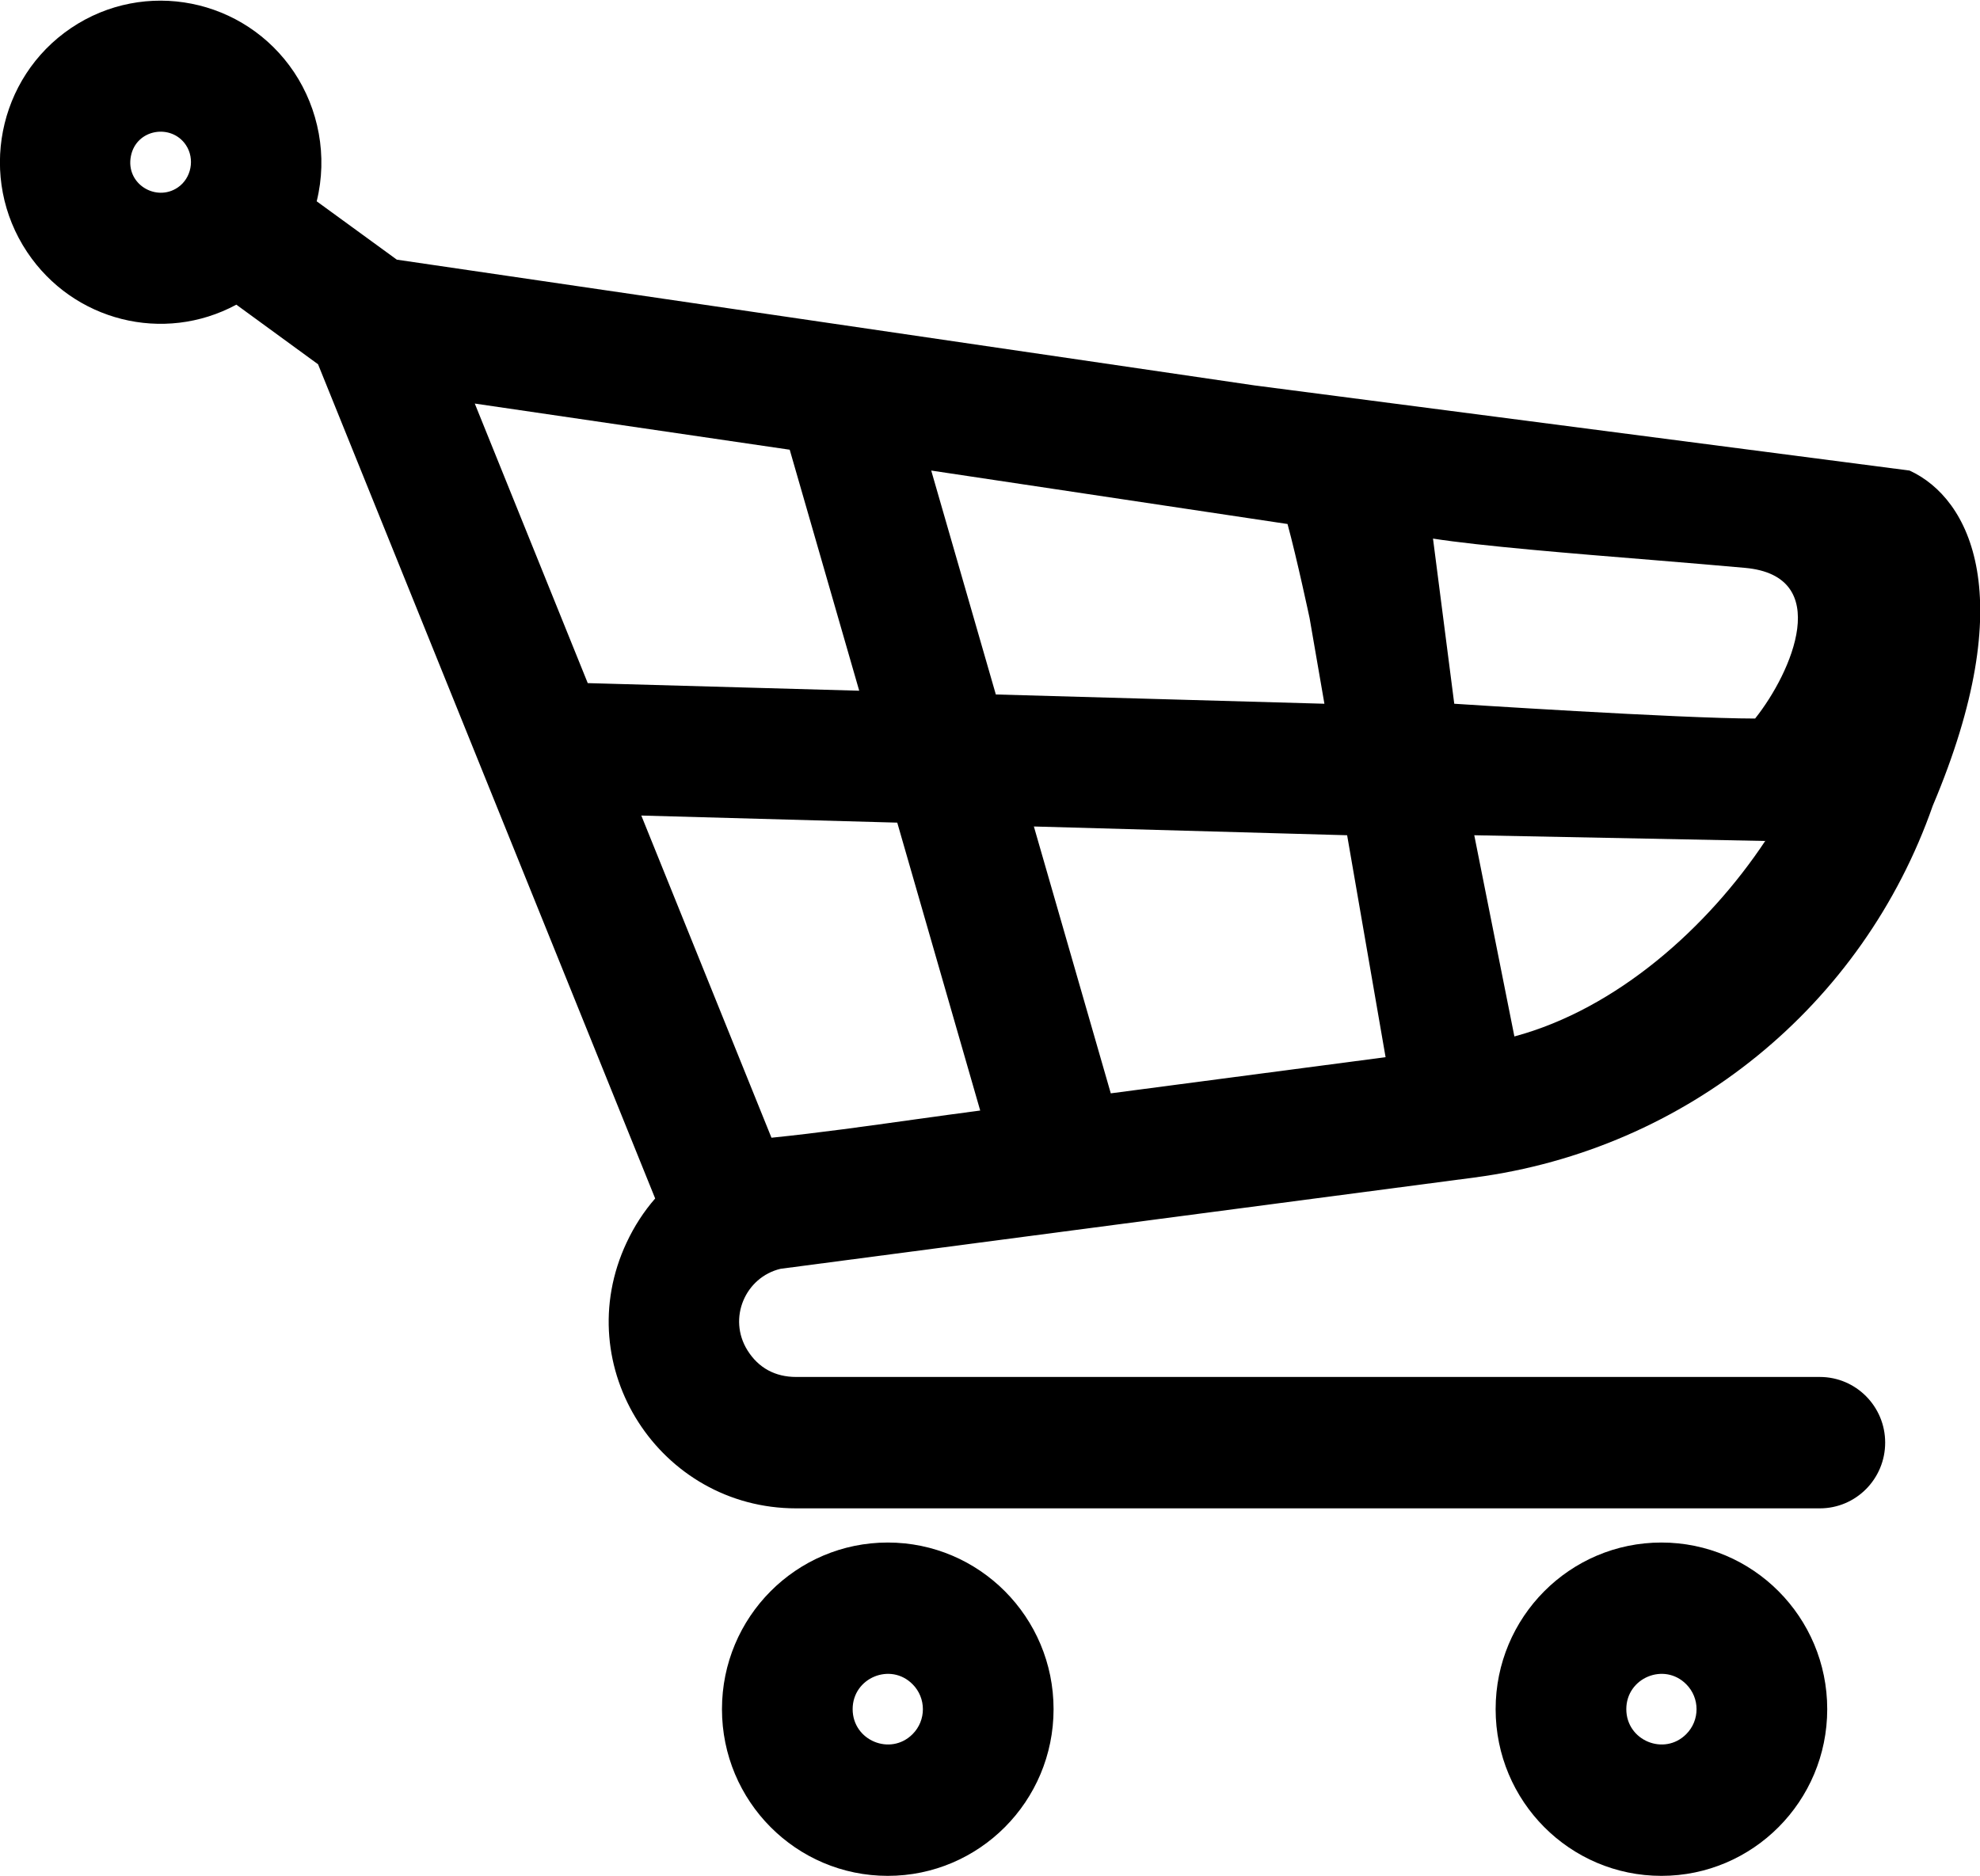
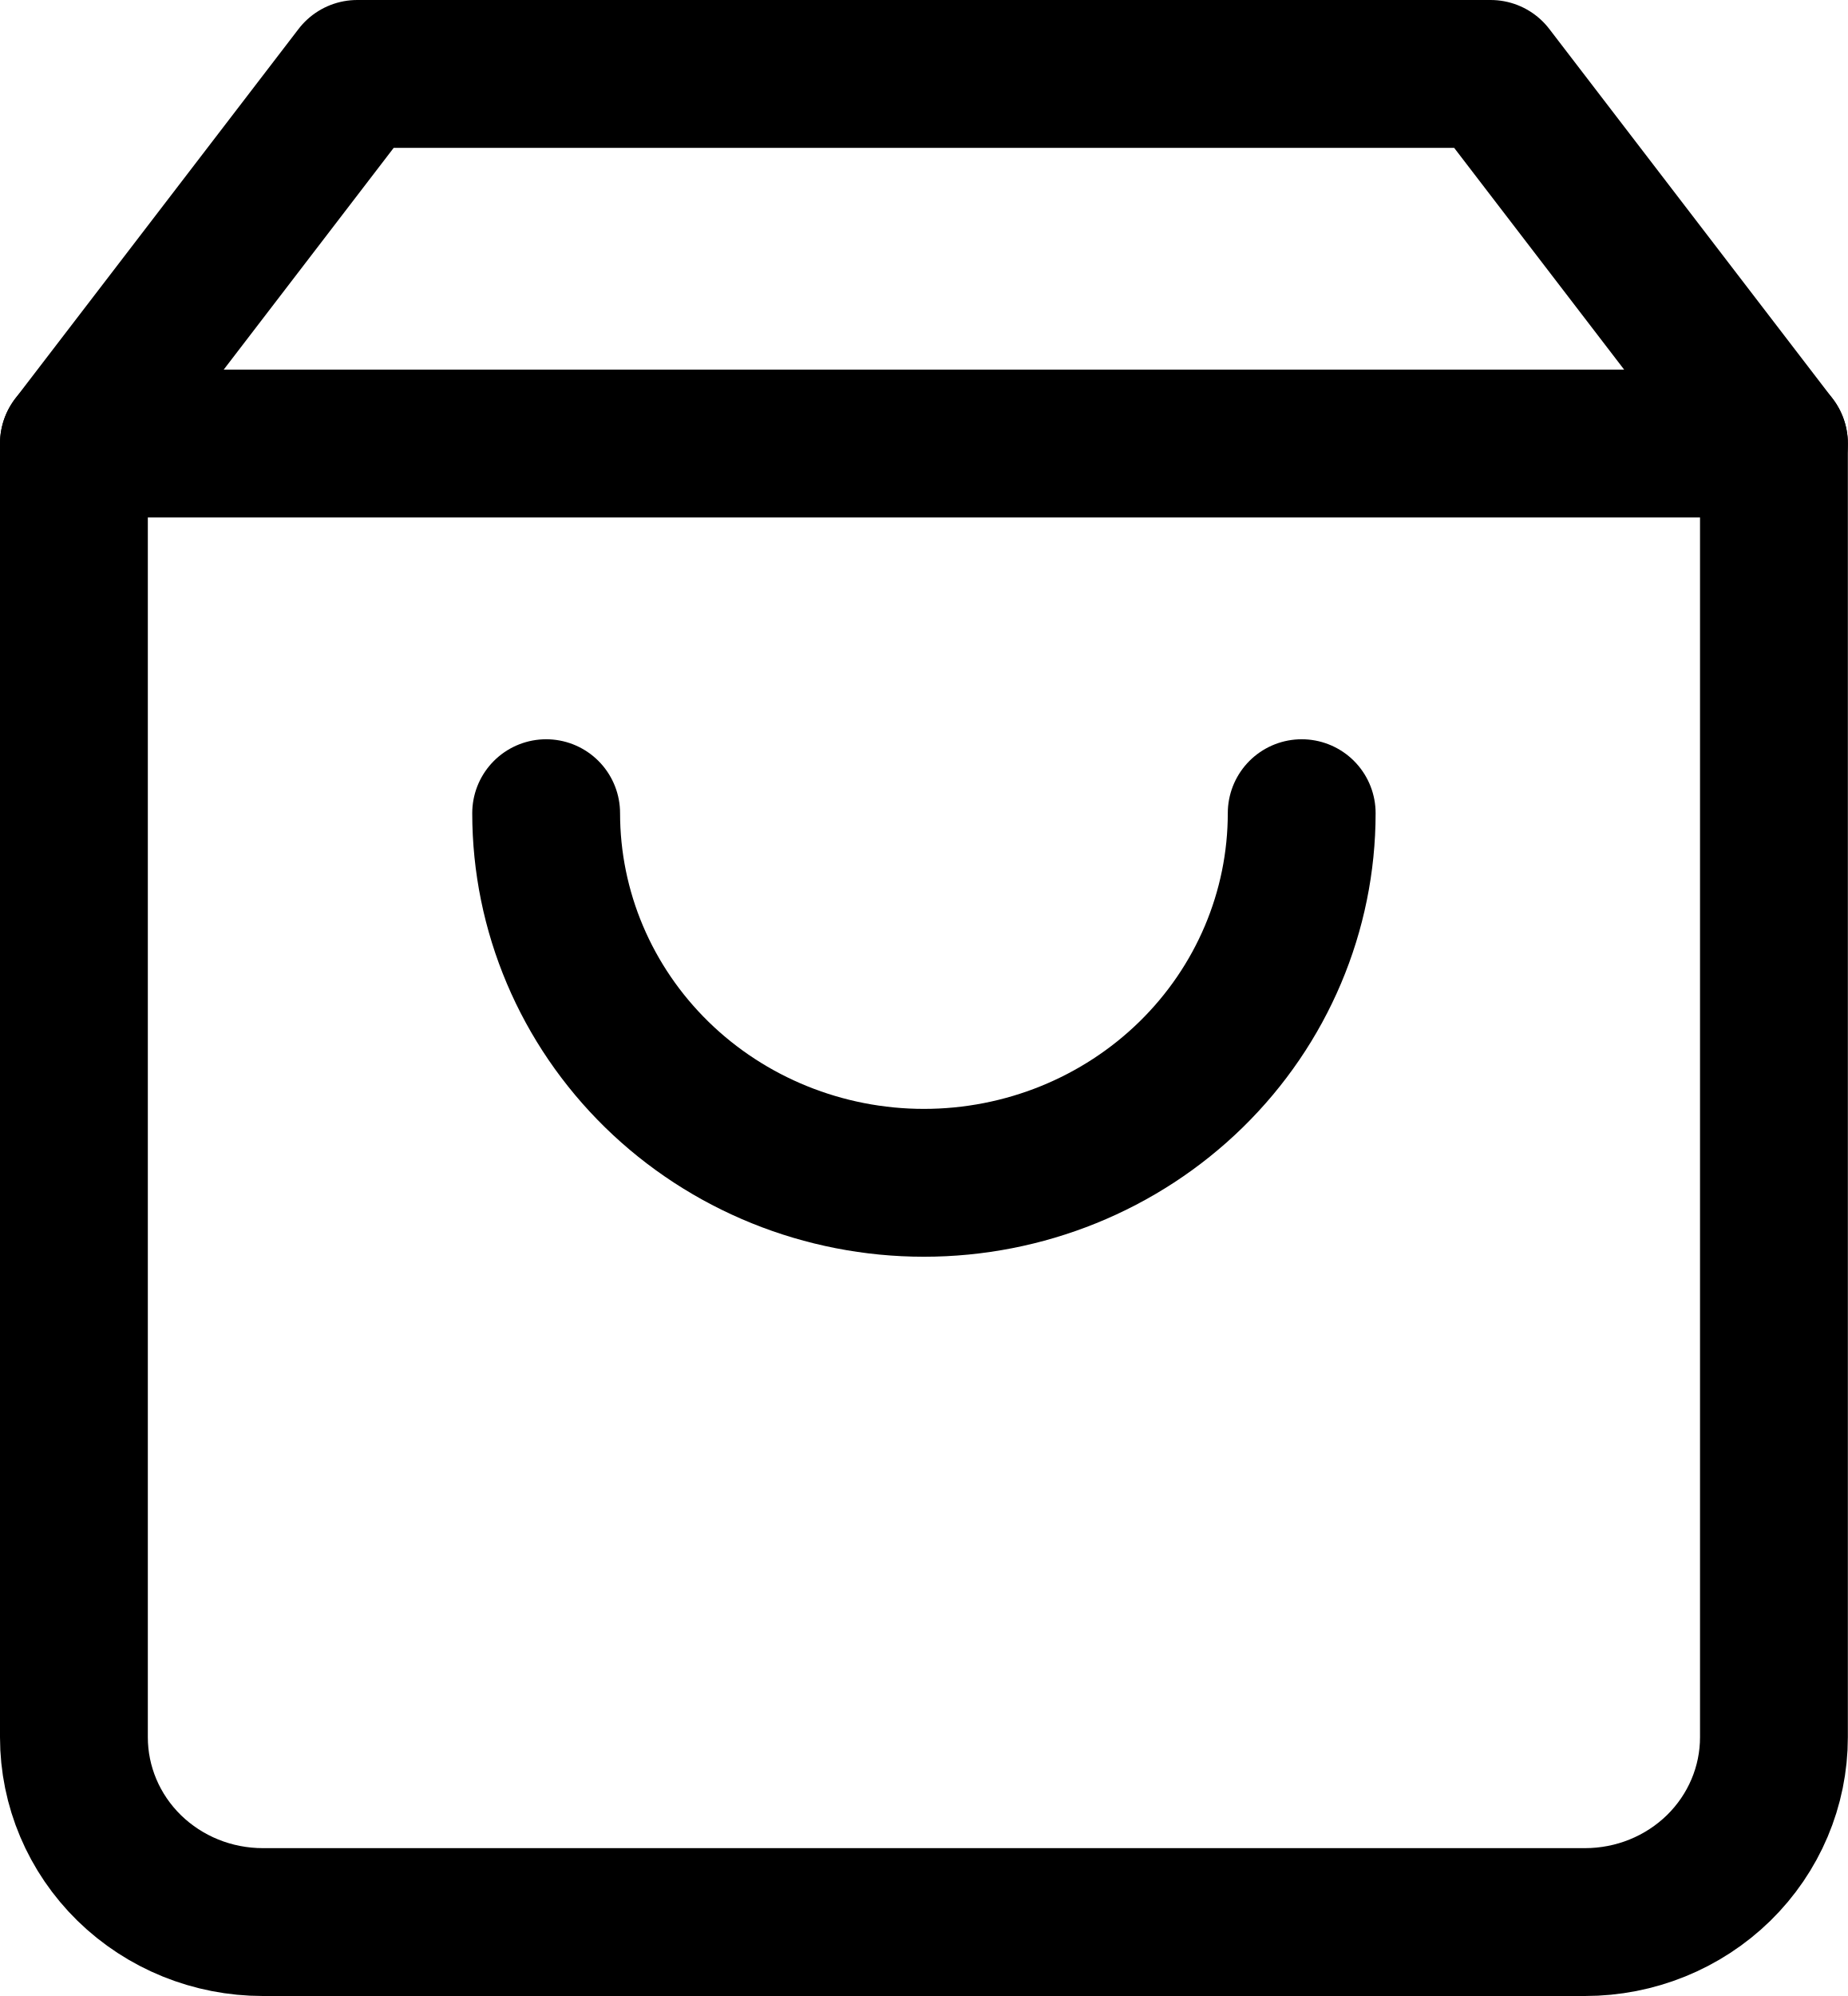
- <svg xmlns="http://www.w3.org/2000/svg" width="19" height="18" viewBox="0 0 19 18" fill="none">
-   <path fill-rule="evenodd" clip-rule="evenodd" d="M8.519 14.804C9.397 14.804 10.11 15.52 10.11 16.403C10.11 17.287 9.397 18.003 8.519 18.003C7.64 18.003 6.928 17.287 6.928 16.403C6.928 15.52 7.64 14.804 8.519 14.804ZM8.182 16.403C8.182 16.102 8.546 15.951 8.757 16.164C8.889 16.296 8.889 16.511 8.757 16.643C8.546 16.855 8.182 16.705 8.182 16.403Z" fill="currentColor" />
-   <path fill-rule="evenodd" clip-rule="evenodd" d="M15.943 14.804C16.821 14.804 17.534 15.52 17.534 16.403C17.534 17.287 16.821 18.003 15.943 18.003C15.064 18.003 14.352 17.287 14.352 16.403C14.352 15.52 15.064 14.804 15.943 14.804ZM15.606 16.403C15.606 16.102 15.97 15.951 16.181 16.164C16.313 16.296 16.313 16.511 16.181 16.643C15.97 16.855 15.606 16.705 15.606 16.403Z" fill="currentColor" />
-   <path fill-rule="evenodd" clip-rule="evenodd" d="M14.147 11.301C16.191 11.032 17.877 9.648 18.547 7.732C19.394 5.73 18.905 4.783 18.324 4.516L12.039 3.699L3.808 2.492L3.039 1.932C3.147 1.496 3.056 1.044 2.822 0.693C2.347 -0.017 1.39 -0.208 0.682 0.269C-0.024 0.746 -0.214 1.709 0.261 2.42C0.702 3.081 1.568 3.301 2.268 2.924L3.052 3.496L6.287 11.502C6.179 11.626 6.087 11.767 6.013 11.925C5.452 13.12 6.333 14.476 7.64 14.476H17.463C17.809 14.476 18.09 14.194 18.09 13.845C18.09 13.497 17.809 13.215 17.463 13.215H7.64C7.439 13.215 7.279 13.129 7.173 12.96C6.98 12.651 7.153 12.257 7.49 12.177L14.147 11.301ZM12.355 5.029L8.936 4.516L9.556 6.665L12.709 6.754L12.567 5.933C12.567 5.933 12.445 5.359 12.355 5.029ZM1.784 1.392C1.645 1.184 1.307 1.236 1.256 1.499C1.204 1.767 1.498 1.94 1.705 1.8C1.837 1.711 1.872 1.524 1.784 1.392ZM8.775 10.744C8.986 10.715 9.197 10.685 9.406 10.658L8.61 7.895L6.154 7.827L7.403 10.919C7.856 10.873 8.317 10.808 8.775 10.744H8.775L8.775 10.744ZM9.921 7.932L10.659 10.493L13.296 10.146L12.927 8.016L9.921 7.932ZM5.64 6.556L8.245 6.629L7.578 4.316L4.556 3.873L5.64 6.556ZM13.751 5.169L13.955 6.754C13.955 6.754 16.123 6.896 16.842 6.896C17.197 6.45 17.596 5.527 16.746 5.45C16.495 5.427 16.188 5.402 15.864 5.375C15.086 5.312 14.205 5.24 13.751 5.169ZM14.532 9.947L14.147 8.016L16.939 8.071C16.388 8.9 15.517 9.682 14.532 9.947Z" fill="currentColor" />
+ <svg xmlns="http://www.w3.org/2000/svg" width="25" height="27" viewBox="0 0 25 27" fill="none">
+   <path d="M4.833 1L1 6V23.5C1 24.163 1.269 24.799 1.748 25.268C2.228 25.737 2.878 26 3.556 26H21.444C22.122 26 22.772 25.737 23.252 25.268C23.731 24.799 24 24.163 24 23.5V6L20.167 1H4.833Z" stroke="currentColor" stroke-width="2" stroke-linecap="round" stroke-linejoin="round" />
+   <path d="M1 6H24" stroke="currentColor" stroke-width="2" stroke-linecap="round" stroke-linejoin="round" />
+   <path d="M17.611 11C17.611 12.326 17.073 13.598 16.114 14.536C15.156 15.473 13.856 16 12.5 16C11.145 16 9.844 15.473 8.886 14.536C7.927 13.598 7.389 12.326 7.389 11" stroke="currentColor" stroke-width="2" stroke-linecap="round" stroke-linejoin="round" />
</svg>
